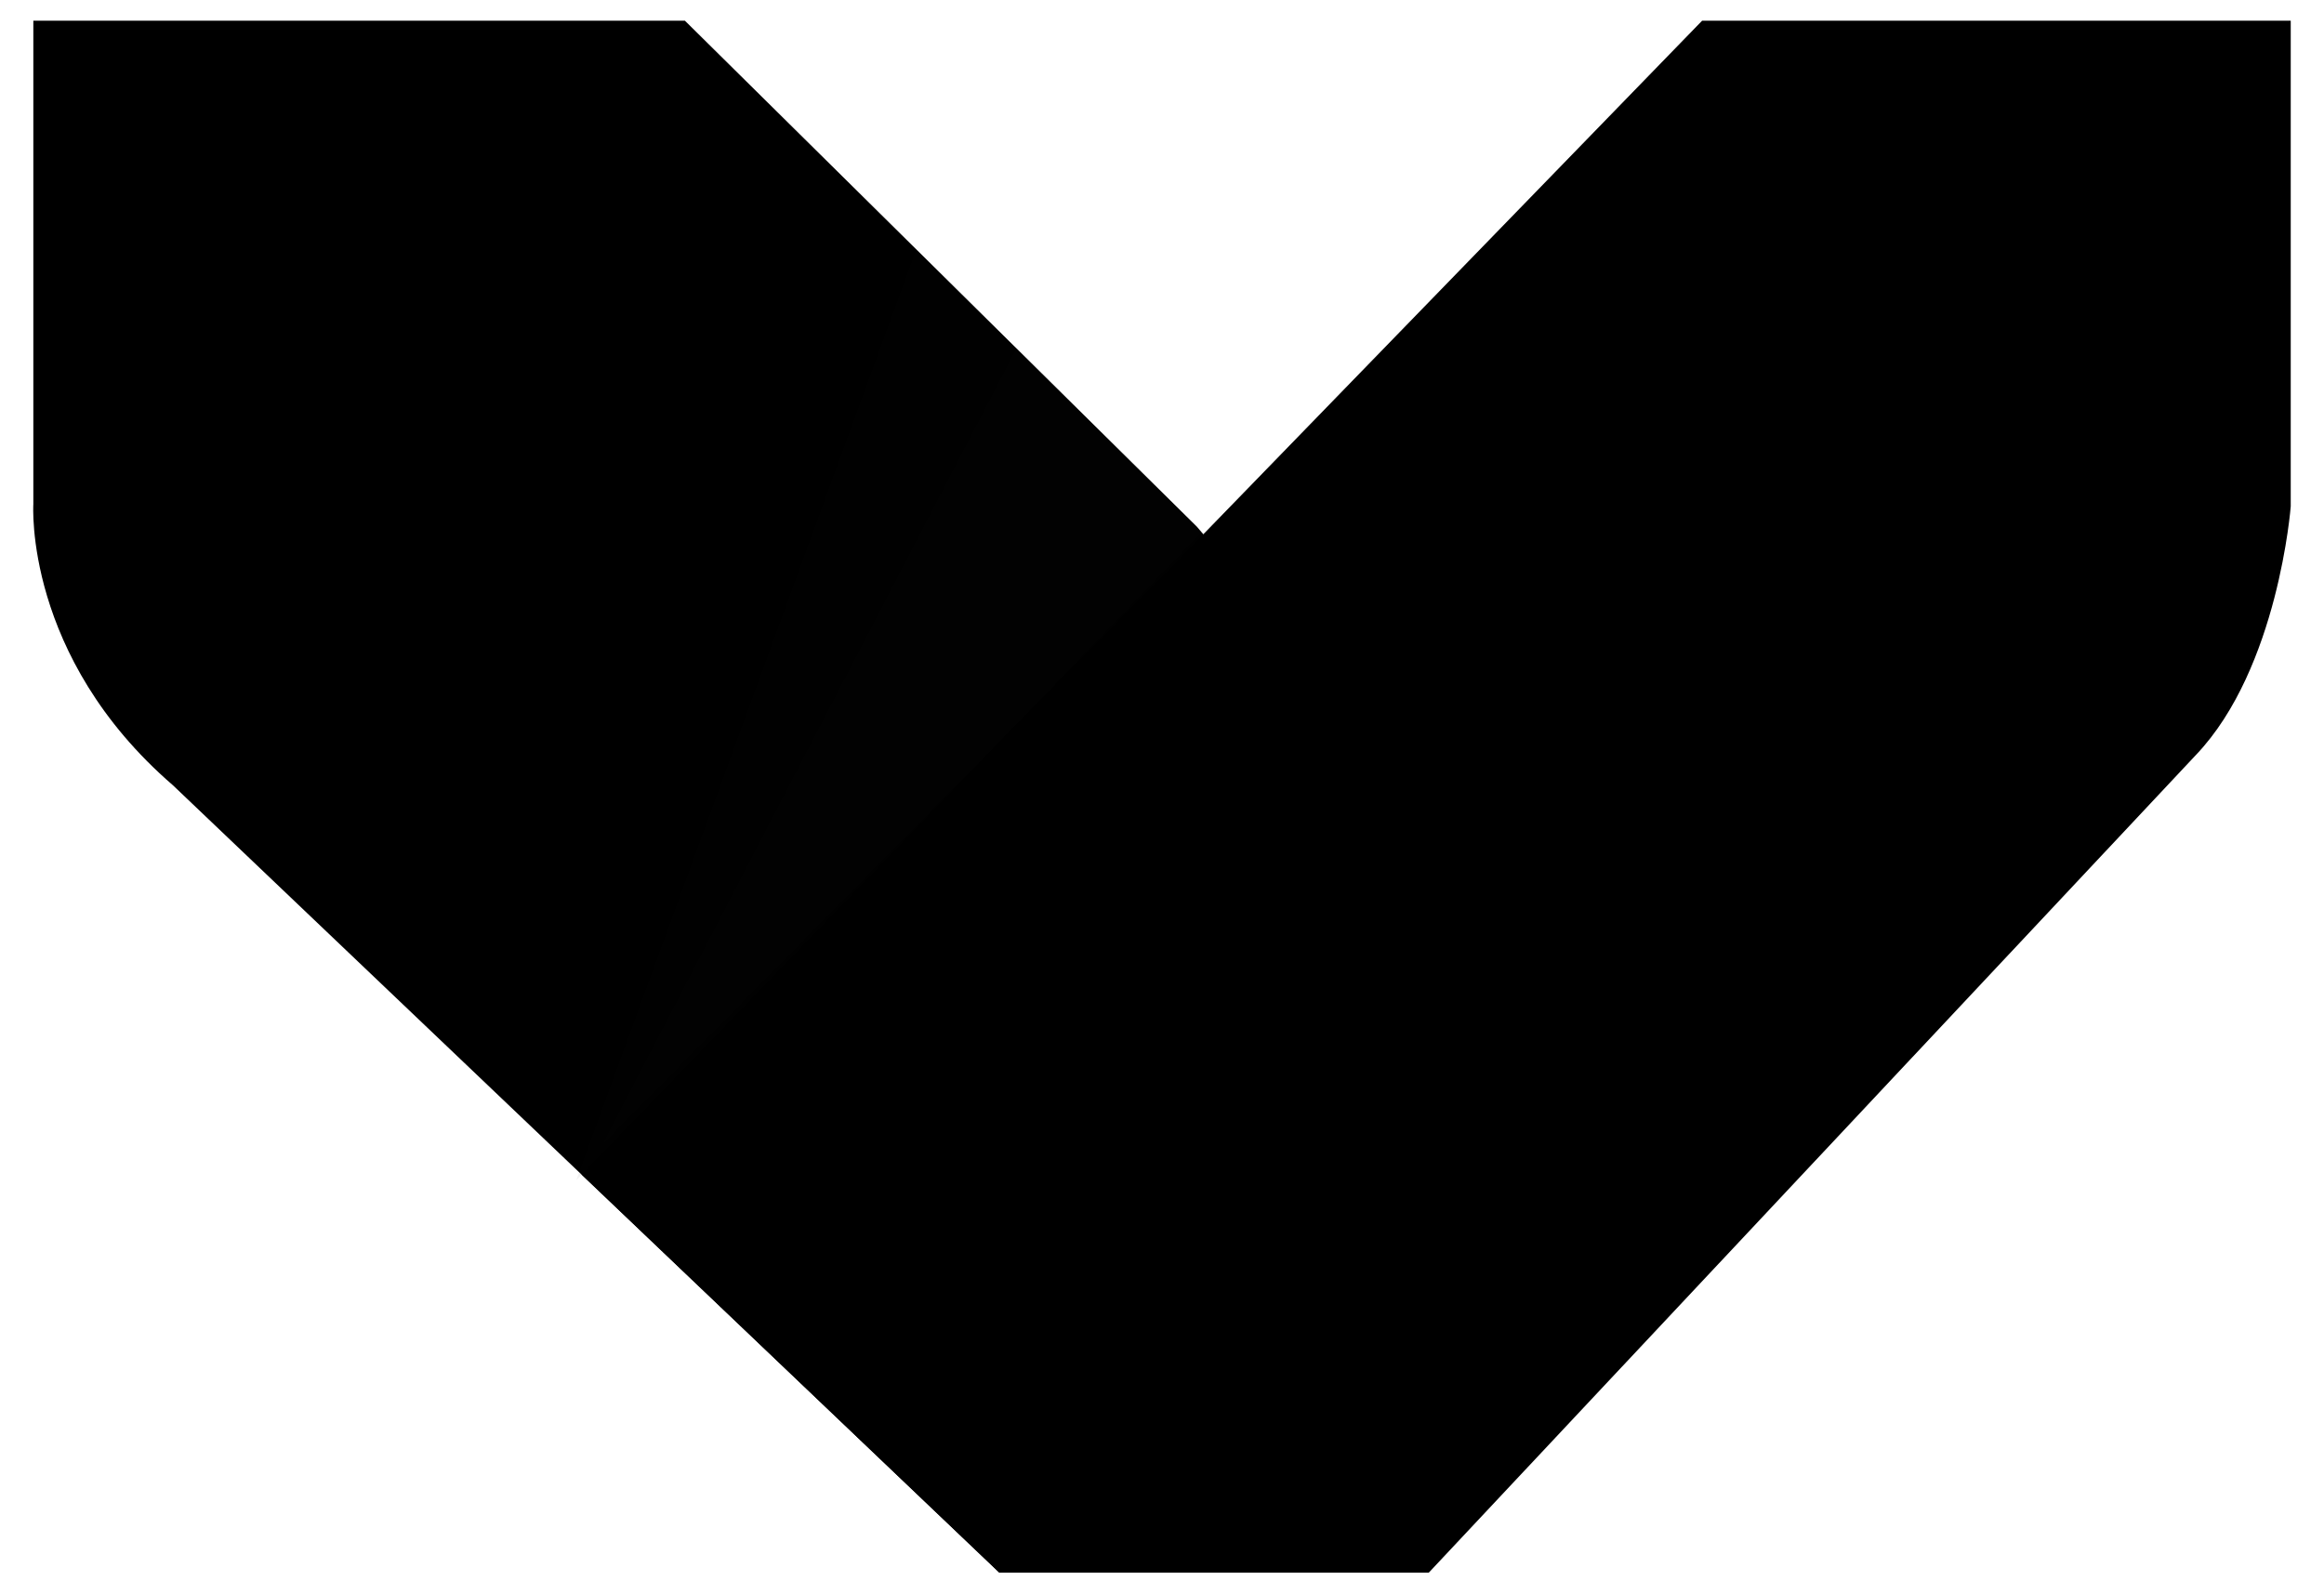
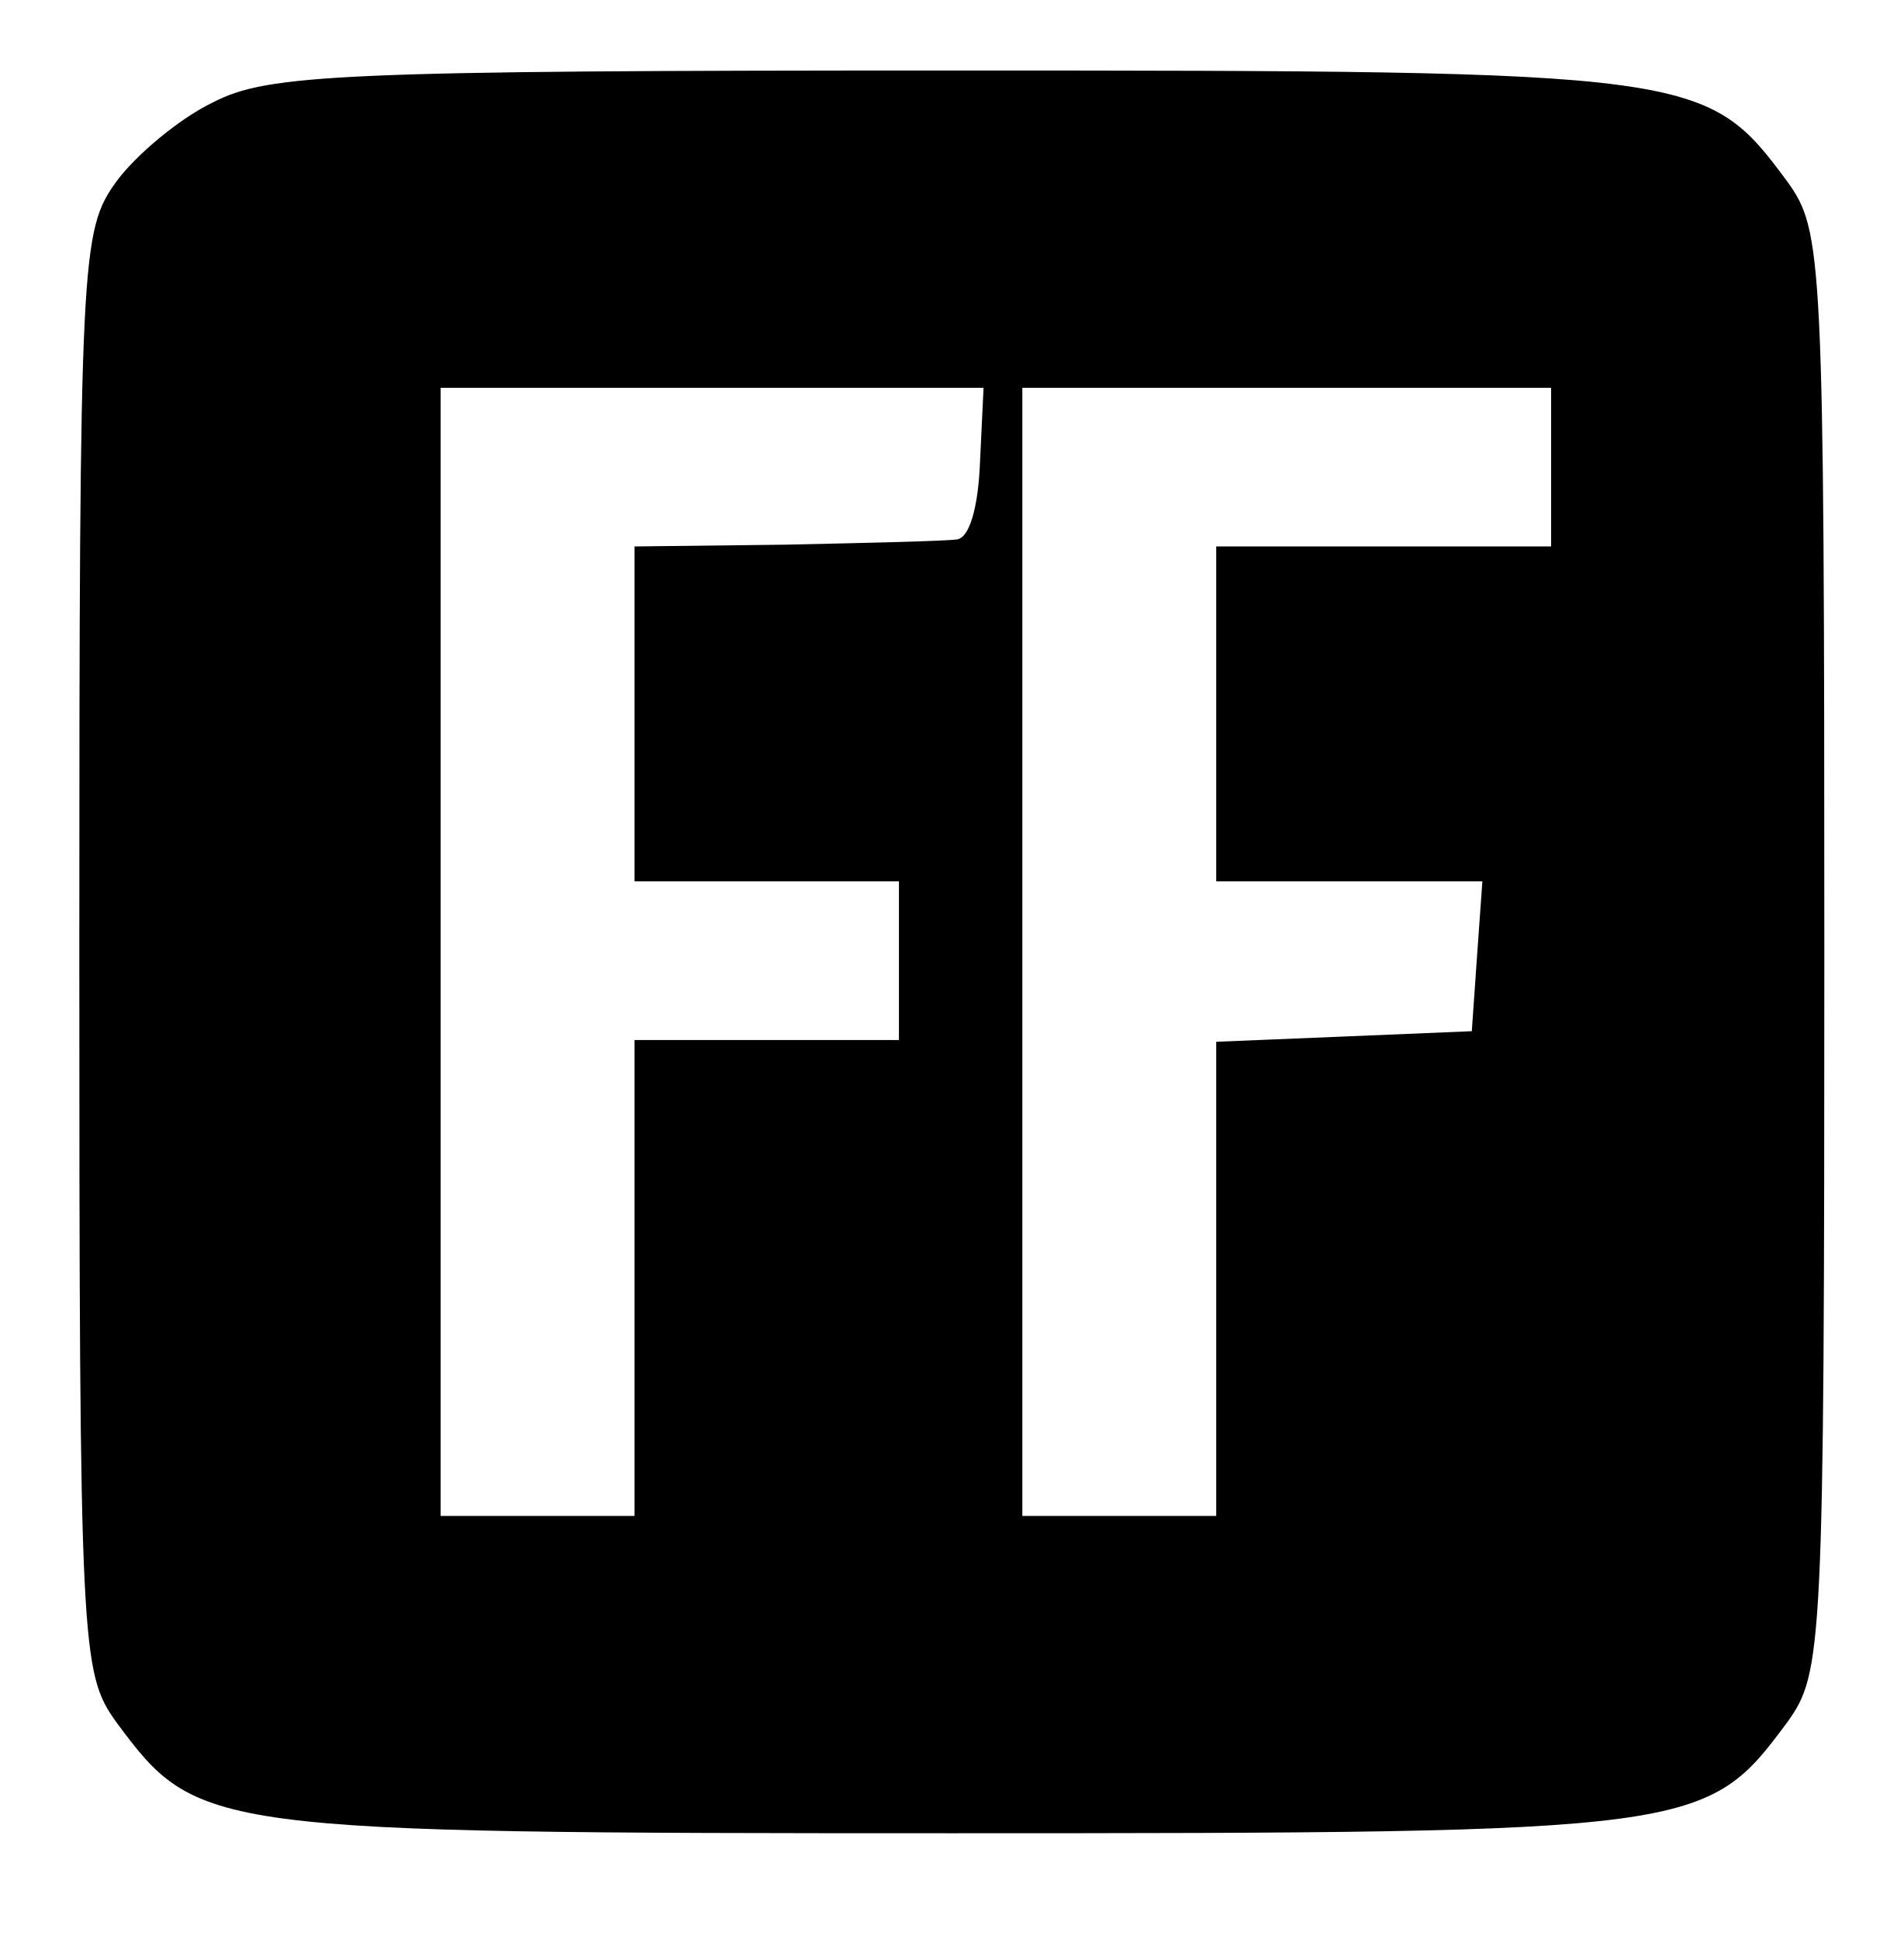
- <svg xmlns="http://www.w3.org/2000/svg" width="35" height="24" viewBox="0 0 34 24" fill="none">
-   <path fill-rule="evenodd" clip-rule="evenodd" d="M0.002 0.312V7.595C0.002 7.595 -0.142 9.888 2.105 11.829L14.547 23.684L21.017 23.601L19.979 10.813L17.526 7.934L9.815 0.312H0.002Z" fill="currentColor" />
-   <path opacity="0.06" fill-rule="evenodd" clip-rule="evenodd" d="M8.18 17.776L13.303 3.752L17.589 8.022L8.18 17.776Z" fill="#161616" />
-   <path opacity="0.06" fill-rule="evenodd" clip-rule="evenodd" d="M8.582 17.225L14.813 5.242L17.621 8.052L8.582 17.225Z" fill="#161616" />
-   <path fill-rule="evenodd" clip-rule="evenodd" d="M8.258 17.691L25.134 0.312H33.999V7.627C33.999 7.627 33.814 10.065 32.574 11.369L21.018 23.688H14.549L8.258 17.691Z" fill="currentColor" />
+ <svg xmlns="http://www.w3.org/2000/svg" version="1.0" width="108pt" height="110pt" viewBox="0 0 108 110" preserveAspectRatio="xMidYMid meet">
+   <g transform="translate(0,110) scale(0.1,-0.1)" fill="#000000" stroke="none">
+     <path d="M121 1042 c-19 -9 -44 -30 -55 -45 -20 -28 -21 -40 -21 -437 0 -397 1 -409 21 -437 46 -62 50 -63 474 -63 424 0 428 1 474 63 20 28 21 40 21 437 0 397 -1 409 -21 437 -46 62 -50 63 -474 63 -347 0 -388 -2 -419 -18z m435 -204 c-1 -26 -6 -43 -13 -44 -7 -1 -51 -2 -98 -3 l-85 -1 0 -95 0 -95 75 0 75 0 0 -45 0 -45 -75 0 -75 0 0 -135 0 -135 -55 0 -55 0 0 320 0 320 154 0 154 0 -2 -42z m324 -3 l0 -45 -95 0 -95 0 0 -95 0 -95 76 0 75 0 -3 -42 -3 -43 -72 -3 -73 -3 0 -134 0 -135 -55 0 -55 0 0 320 0 320 150 0 150 0 0 -45z" />
+   </g>
</svg>
